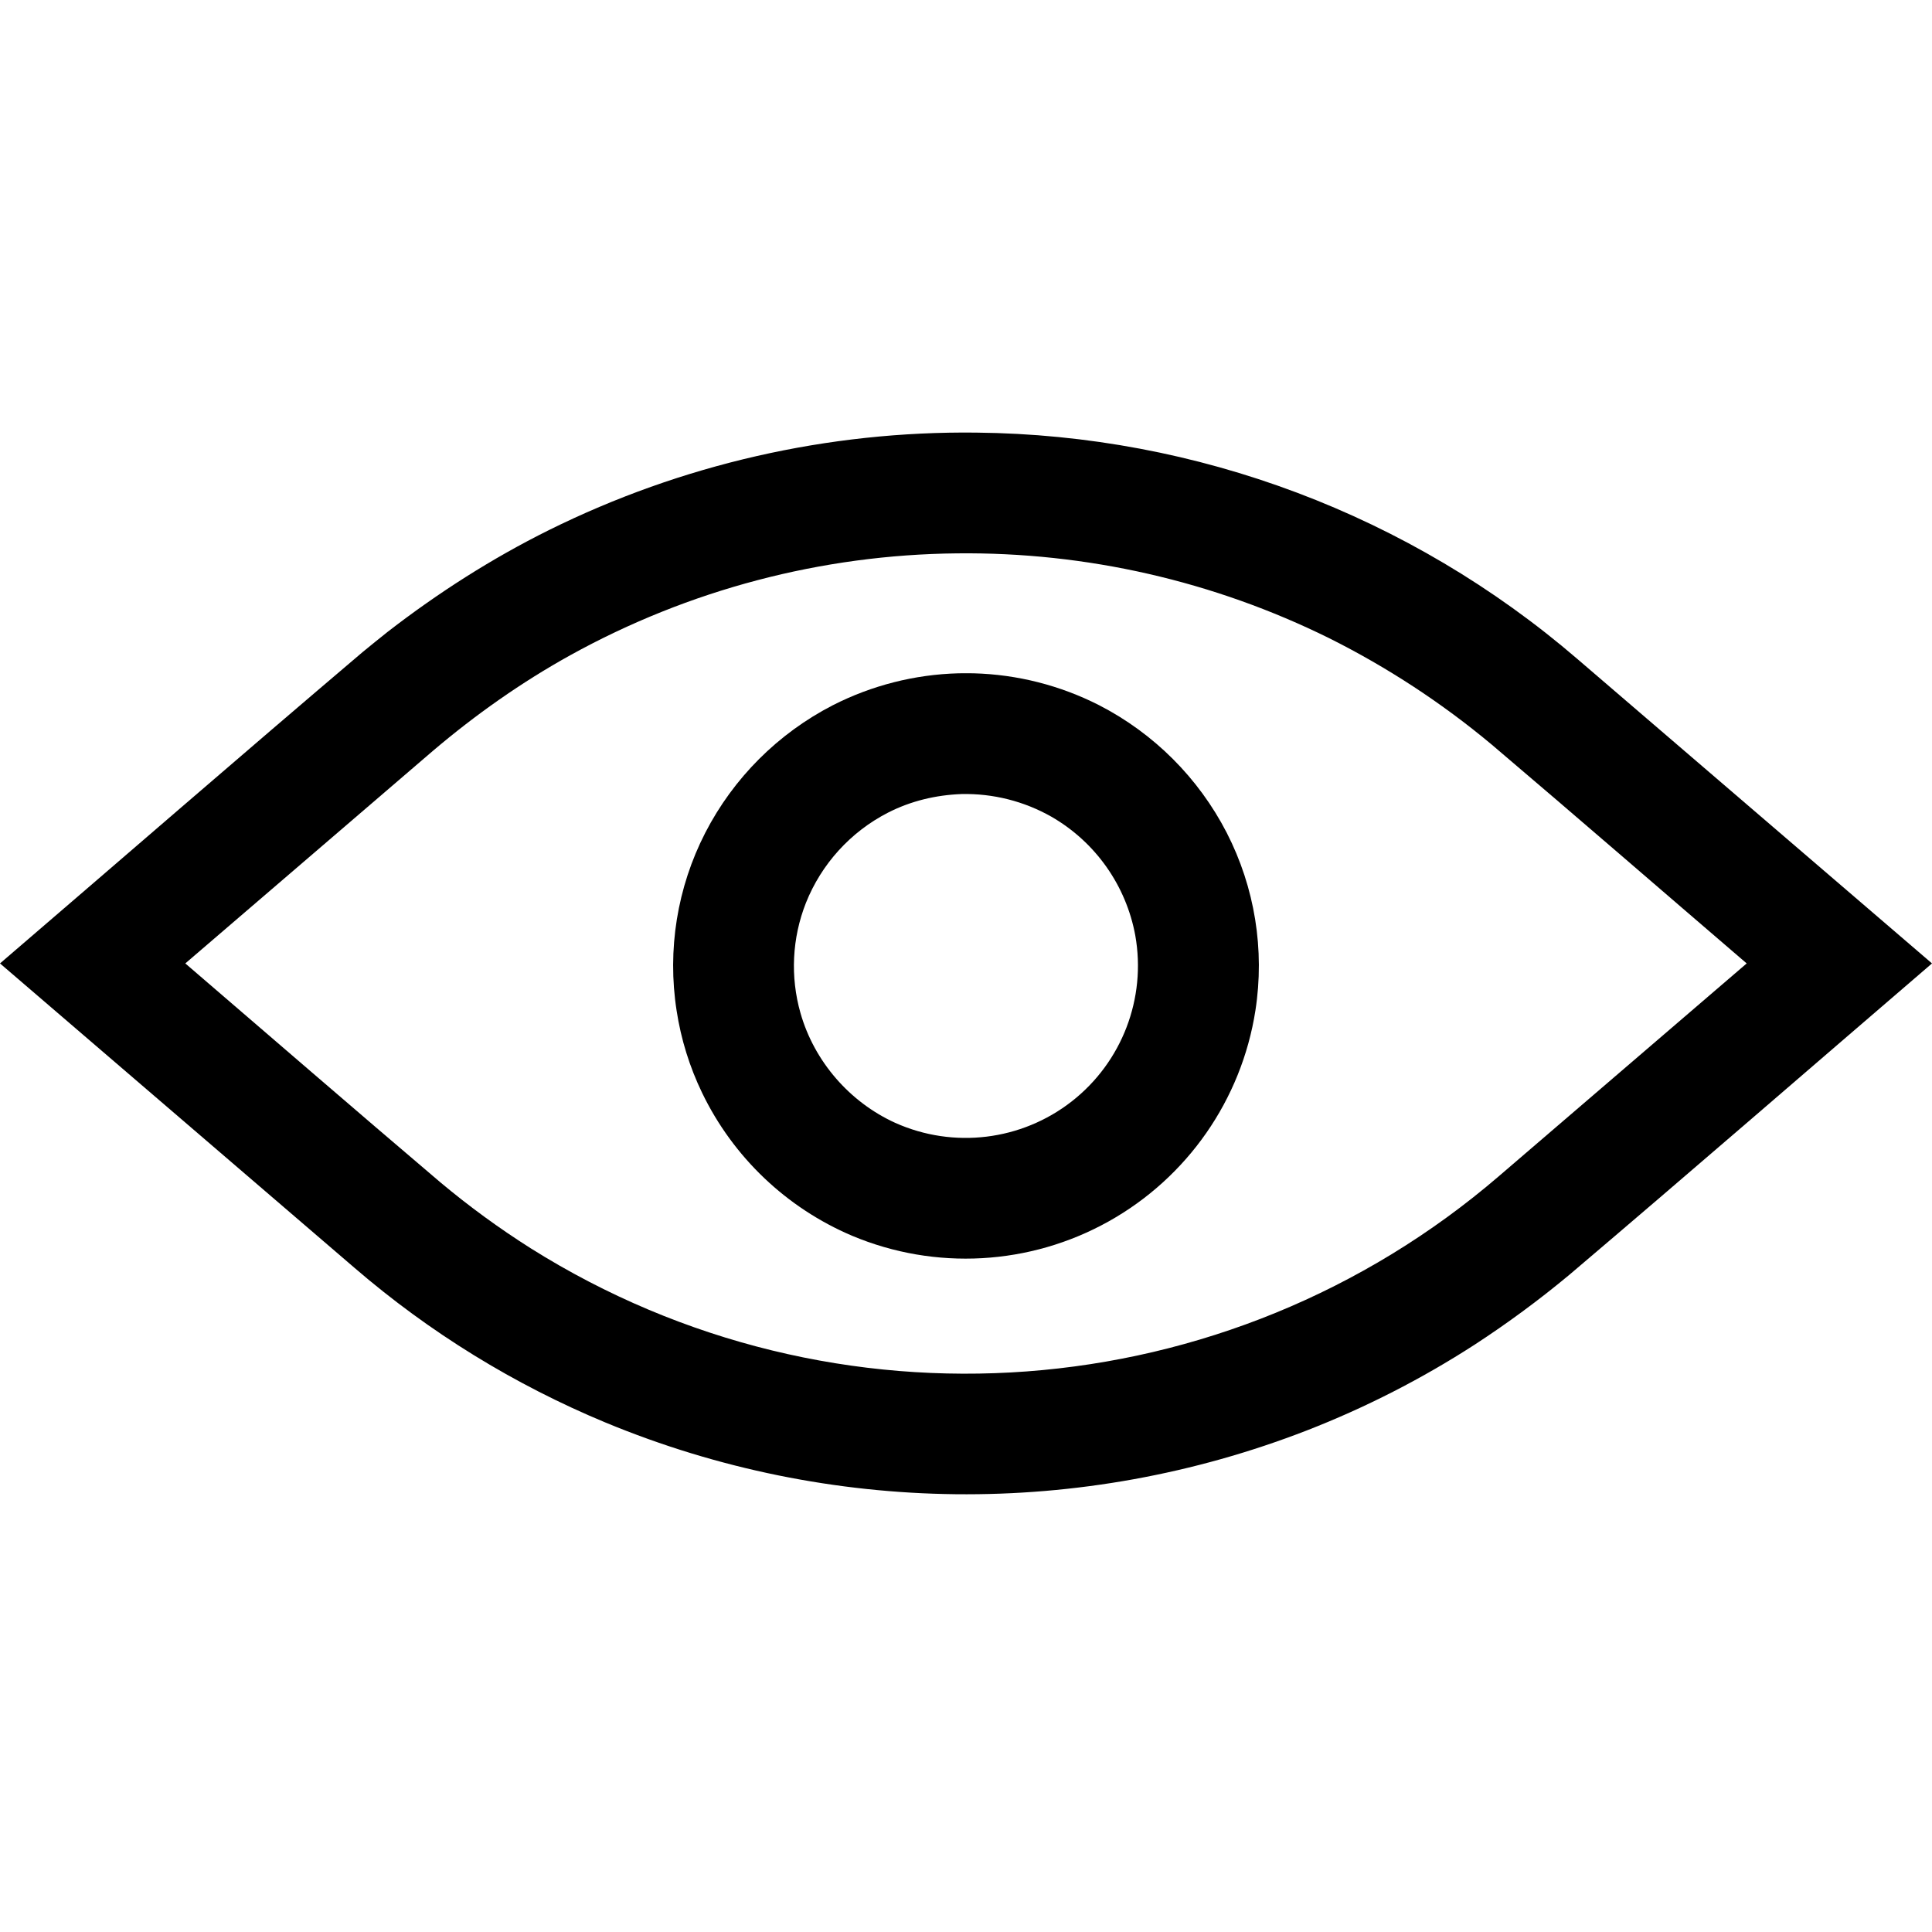
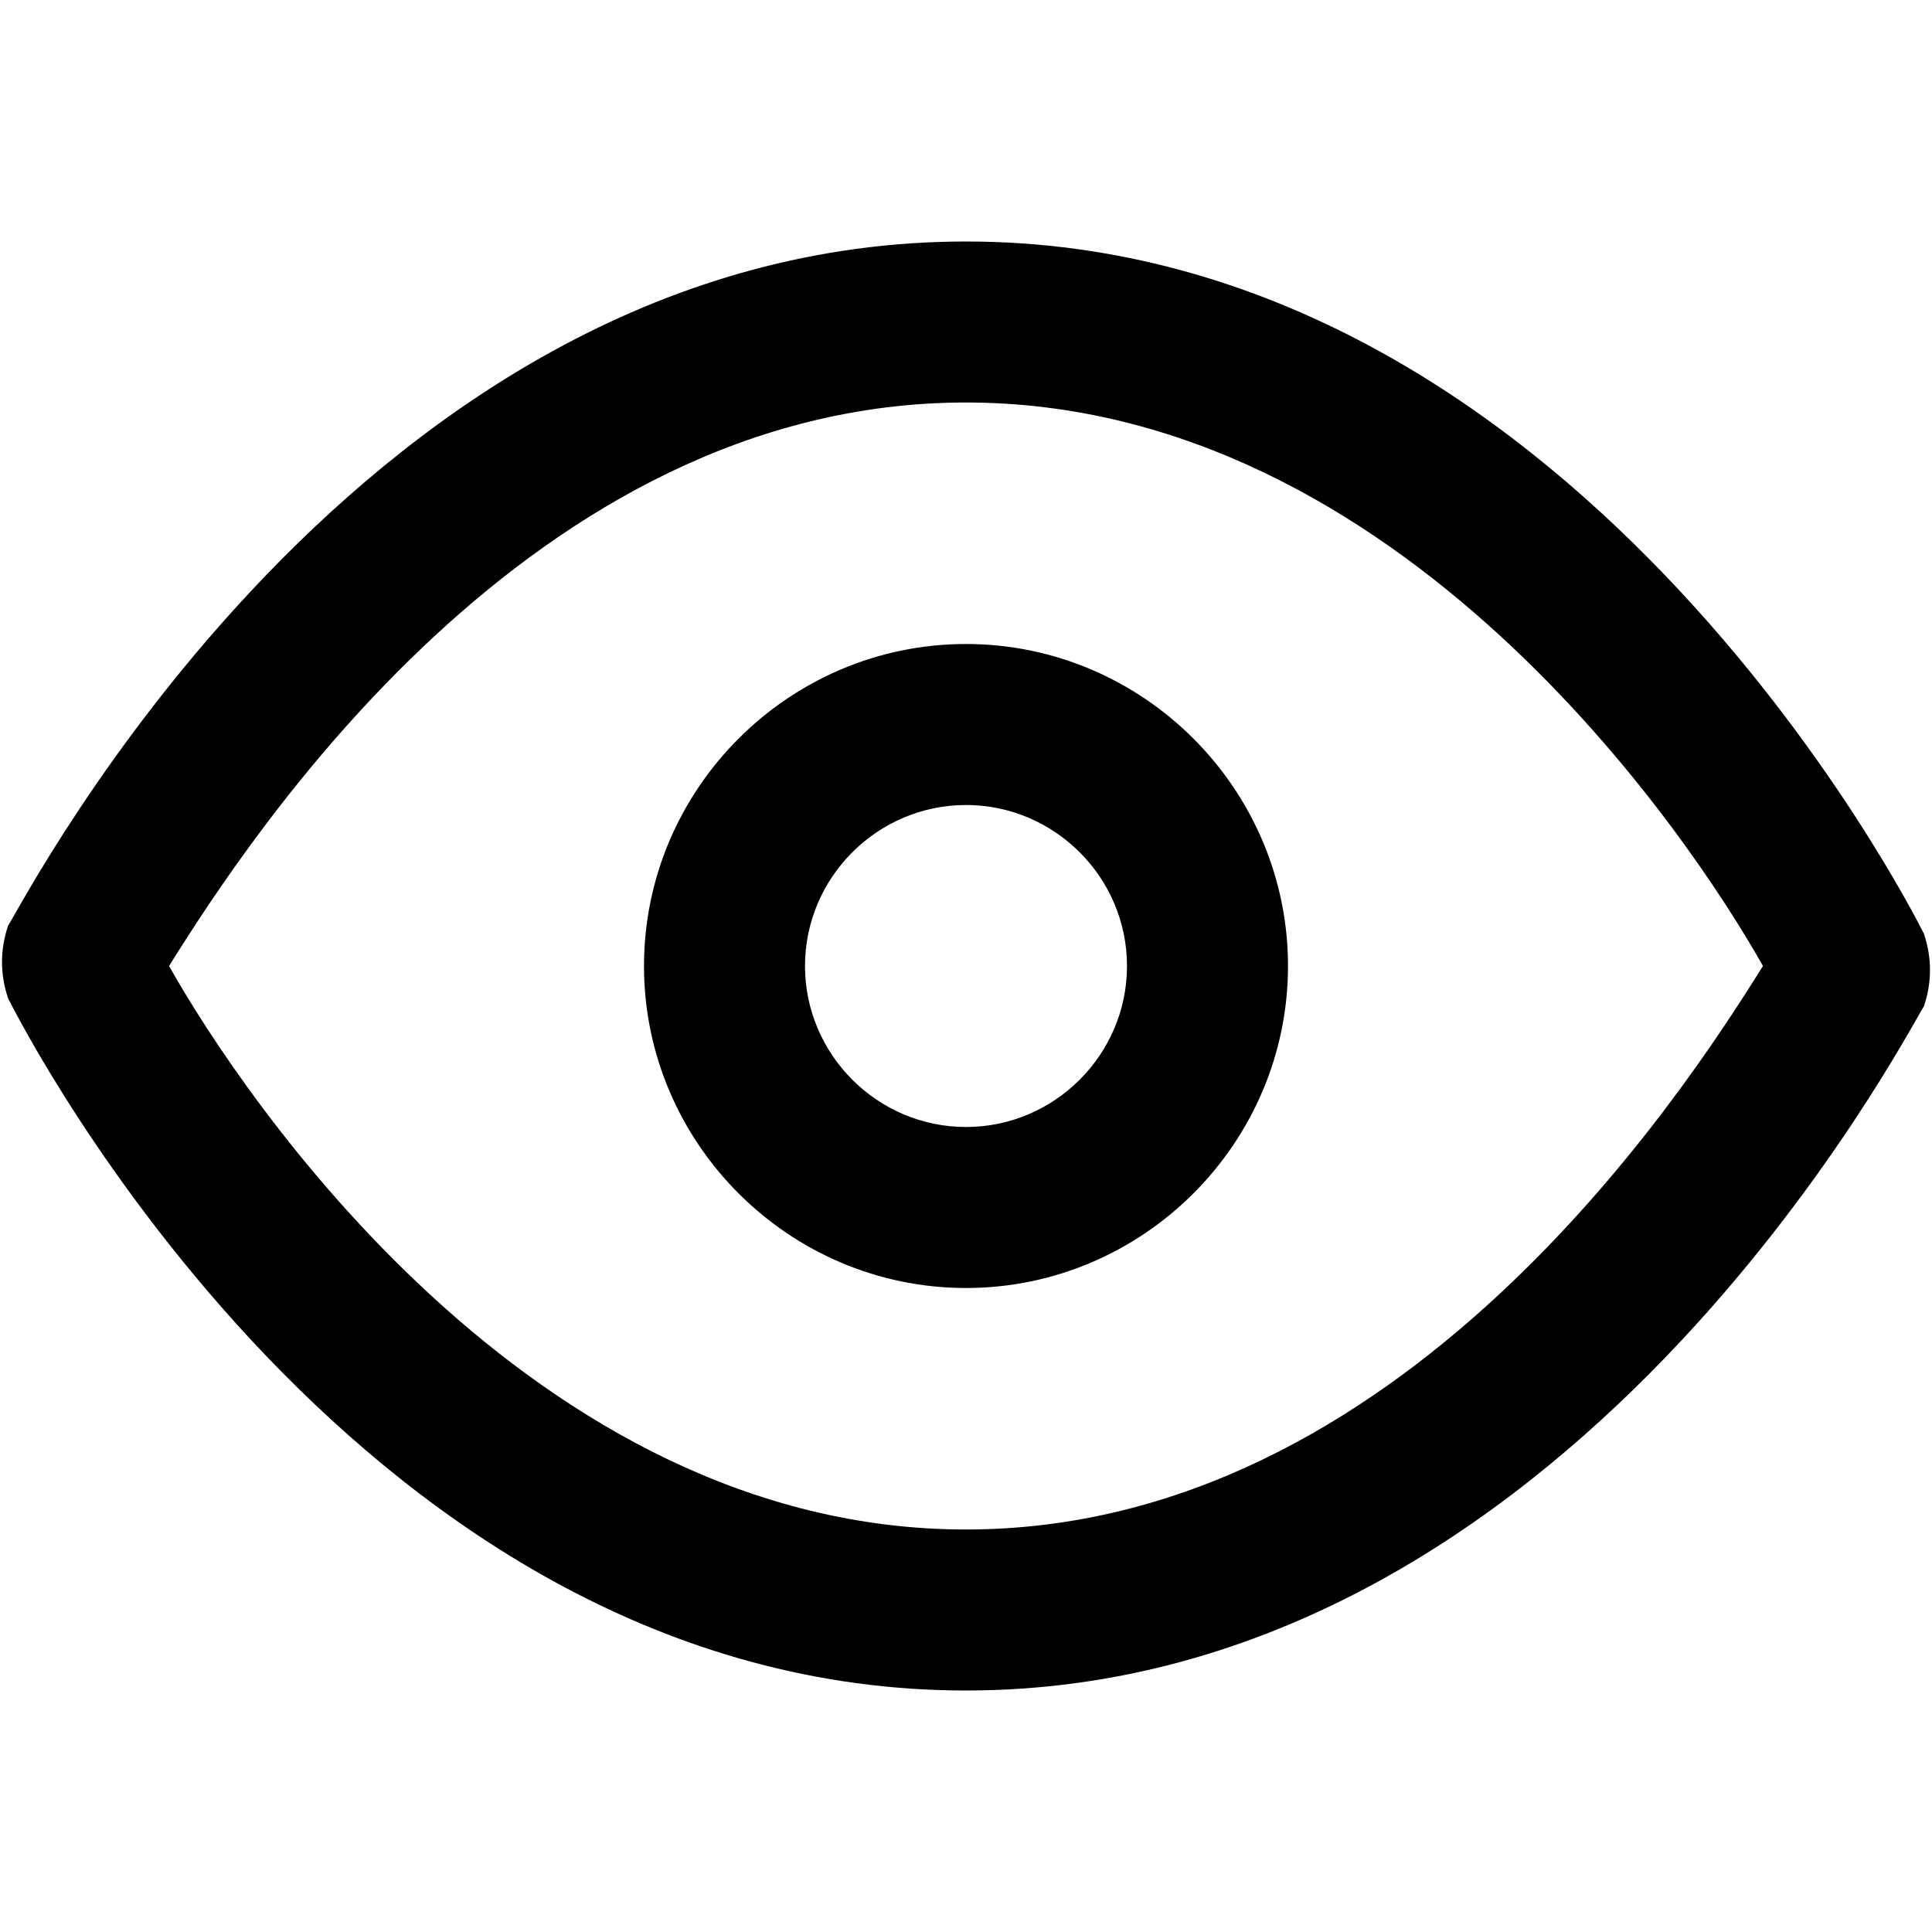
- <svg xmlns="http://www.w3.org/2000/svg" t="1678783715344" class="icon" viewBox="0 0 1024 1024" version="1.1" p-id="2868" width="200" height="200">
-   <path d="M517.419 229.291a496.128 496.128 0 0 1 318.72 120.064L1024 510.635c-64.085 55.04-127.829 110.379-192.213 165.035a534.443 534.443 0 0 1-50.261 37.077c-27.989 18.091-57.813 33.323-88.832 45.397a499.115 499.115 0 0 1-371.584-4.096 494.507 494.507 0 0 1-133.248-82.091L0 510.635C64.085 455.637 127.829 400.256 192.213 345.6c4.437-3.627 8.875-7.253 13.355-10.795 26.709-20.651 55.125-38.827 85.376-53.845a497.237 497.237 0 0 1 226.475-51.669z m-10.155 64a432.341 432.341 0 0 0-204.971 53.973c-26.027 14.421-50.261 31.531-72.875 50.731l-131.2 112.64c45.056 38.699 89.899 77.568 135.168 116.011a447.232 447.232 0 0 0 47.915 34.987 433.493 433.493 0 0 0 513.28-38.357l131.2-112.64c-45.056-38.656-89.899-77.568-135.168-116.011a444.416 444.416 0 0 0-86.016-56.32 434.133 434.133 0 0 0-197.333-45.013z" p-id="2869" />
-   <path d="M516.011 356.864a155.776 155.776 0 0 1 66.603 16.939 156.672 156.672 0 0 1 67.584 67.584 154.411 154.411 0 0 1 15.189 94.251 155.435 155.435 0 0 1-213.76 119.339 155.989 155.989 0 0 1-79.488-75.733 153.6 153.6 0 0 1-13.525-43.605 154.411 154.411 0 0 1 15.189-94.251 156.672 156.672 0 0 1 67.584-67.584 155.776 155.776 0 0 1 66.603-16.939c4.011-0.043 4.011-0.043 8.021 0z m-6.4 64c-13.611 0.512-26.88 3.669-39.04 9.899a92.16 92.16 0 0 0-43.435 47.829 91.136 91.136 0 0 0-2.859 58.368c7.296 25.6 26.027 47.189 50.261 58.197a91.307 91.307 0 0 0 127.189-99.328 91.776 91.776 0 0 0-44.416-62.933 92.373 92.373 0 0 0-47.701-12.032z" p-id="2870" />
+ <svg xmlns="http://www.w3.org/2000/svg" t="1678886421726" class="icon" viewBox="0 0 1024 1024" version="1.1" p-id="2718" width="200" height="200">
+   <path d="M512 896C192 896 12.8 546.133 4.267 529.067c-4.267-12.8-4.267-25.6 0-38.4C12.8 477.867 192 128 512 128s499.2 349.867 507.733 366.933c4.267 12.8 4.267 25.6 0 38.4-8.533 12.8-187.733 362.667-507.733 362.667z m-422.4-384c38.4 68.267 192 298.667 422.4 298.667s379.733-230.4 422.4-298.667c-38.4-68.267-192-298.667-422.4-298.667s-379.733 230.4-422.4 298.667z" p-id="2719" />
+   <path d="M512 682.667c-93.867 0-170.667-76.8-170.667-170.667s76.8-170.667 170.667-170.667 170.667 76.8 170.667 170.667-76.8 170.667-170.667 170.667z m0-256c-46.933 0-85.333 38.4-85.333 85.333s38.4 85.333 85.333 85.333 85.333-38.4 85.333-85.333-38.4-85.333-85.333-85.333z" p-id="2720" />
</svg>
